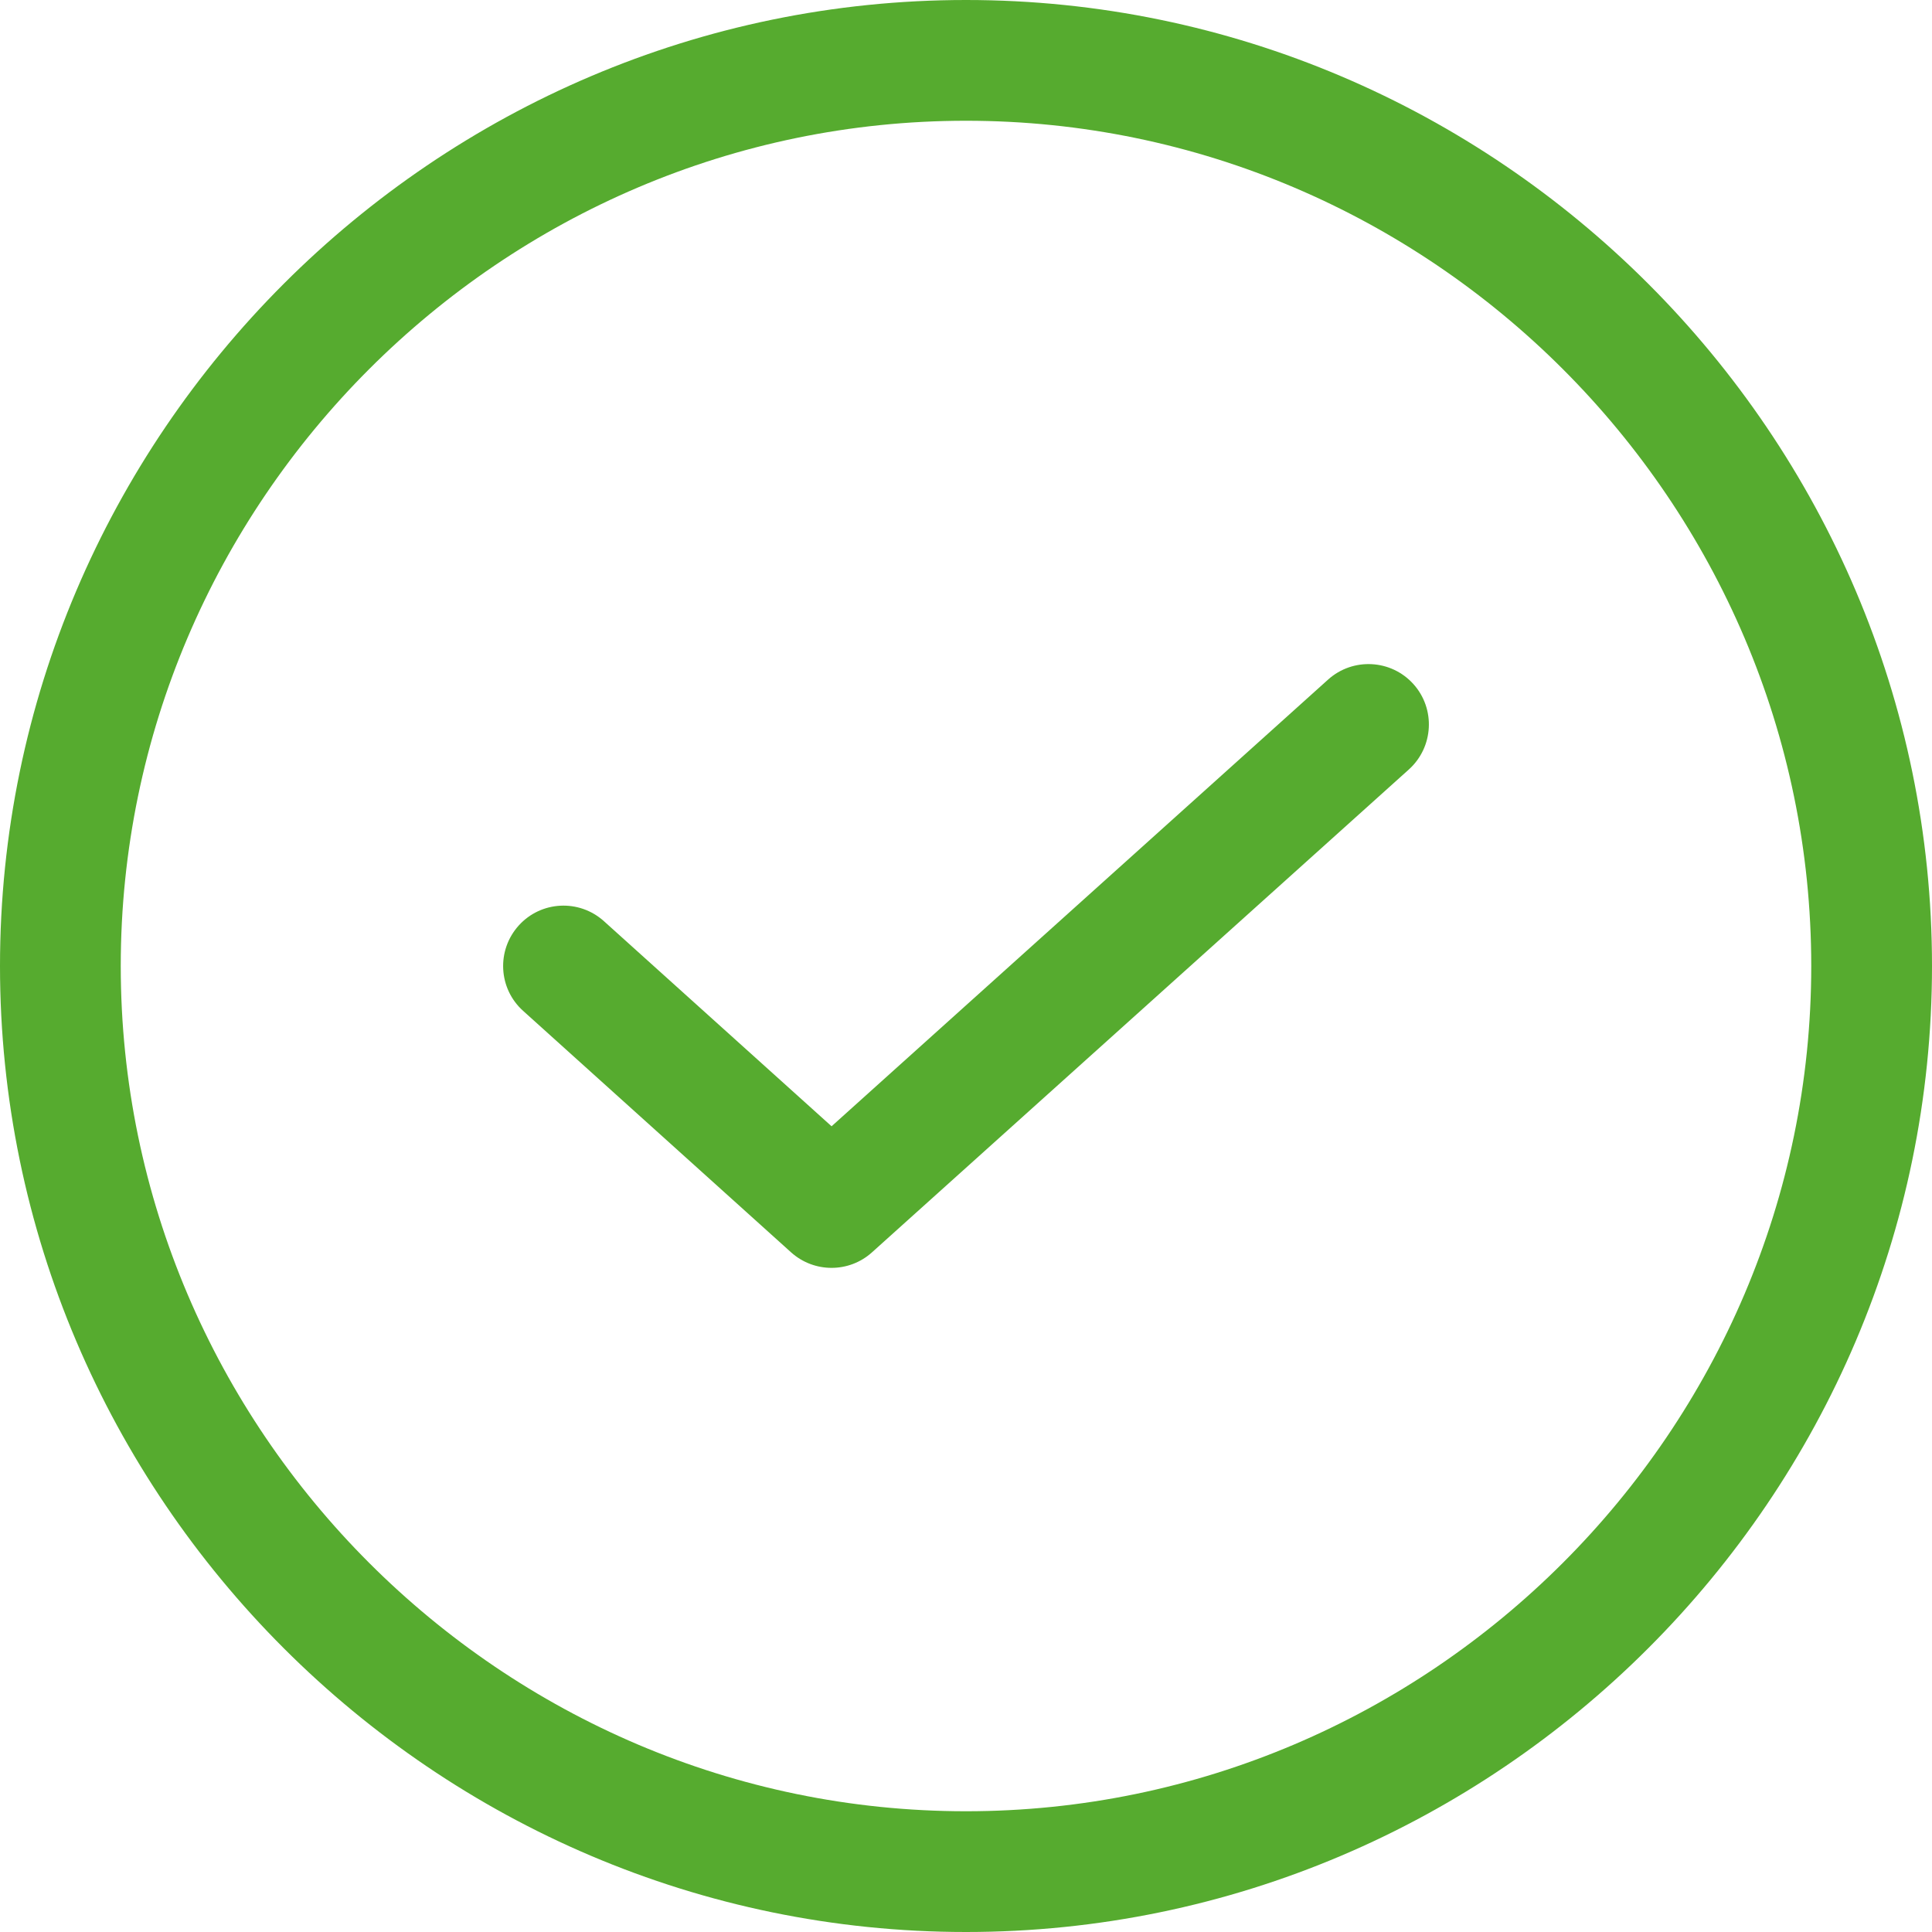
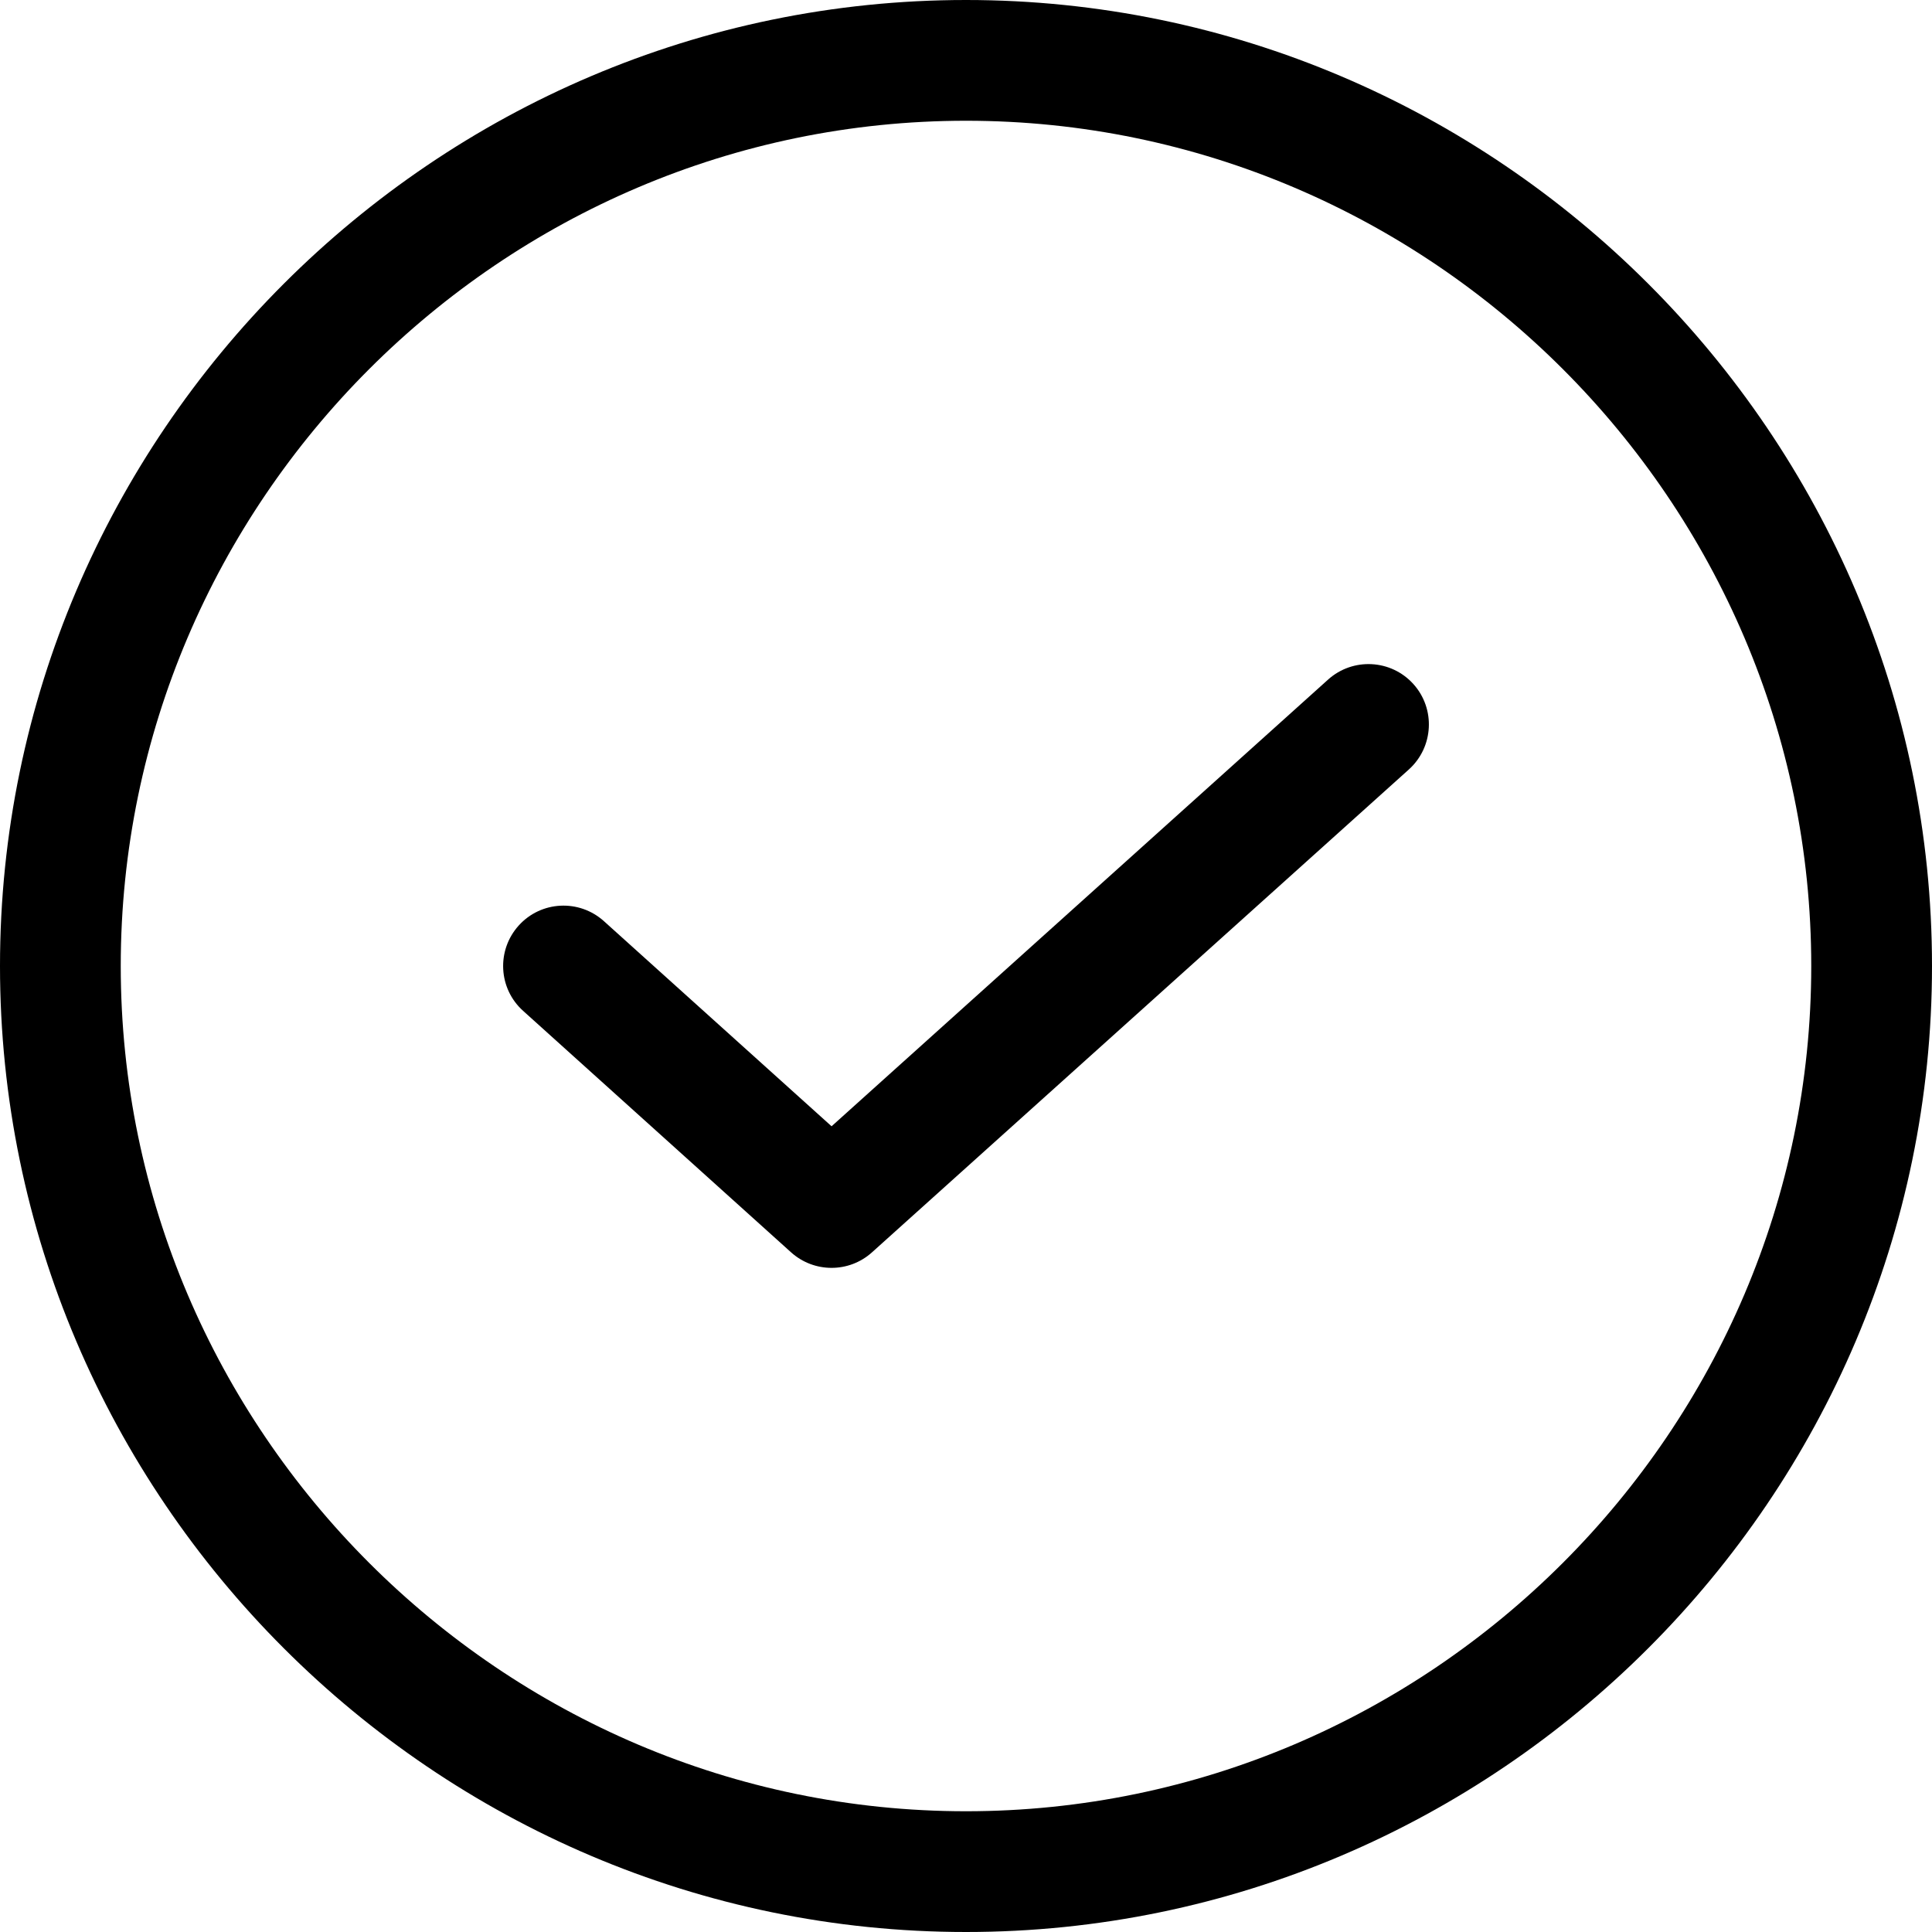
<svg xmlns="http://www.w3.org/2000/svg" width="24" height="24" viewBox="0 0 24 24" fill="none">
-   <path fill-rule="evenodd" clip-rule="evenodd" d="M12 22.5C17.772 22.5 22.5 17.772 22.5 12C22.5 6.228 17.772 1.5 12 1.5C6.228 1.5 1.5 6.228 1.5 12C1.5 17.772 6.228 22.5 12 22.5ZM24 12C24 18.6 18.6 24 12 24C5.4 24 0 18.6 0 12C0 5.4 5.4 0 12 0C18.6 0 24 5.4 24 12Z" fill="#56AB2F" />
-   <path fill-rule="evenodd" clip-rule="evenodd" d="M17.558 8.498C17.835 8.806 17.809 9.281 17.502 9.558L10.831 15.558C10.546 15.814 10.113 15.814 9.827 15.557L6.498 12.557C6.19 12.28 6.166 11.806 6.443 11.498C6.72 11.19 7.194 11.166 7.502 11.443L10.33 13.991L16.498 8.442C16.806 8.165 17.281 8.19 17.558 8.498Z" fill="#56AB2F" />
+   <path fill-rule="evenodd" clip-rule="evenodd" d="M12 22.5C17.772 22.5 22.5 17.772 22.5 12C22.5 6.228 17.772 1.5 12 1.5C6.228 1.5 1.5 6.228 1.5 12C1.5 17.772 6.228 22.5 12 22.5ZM24 12C24 18.6 18.6 24 12 24C5.4 24 0 18.6 0 12C0 5.4 5.4 0 12 0C18.6 0 24 5.4 24 12Z" fill="currentColor" />
+   <path fill-rule="evenodd" clip-rule="evenodd" d="M17.558 8.498C17.835 8.806 17.809 9.281 17.502 9.558L10.831 15.558C10.546 15.814 10.113 15.814 9.827 15.557L6.498 12.557C6.19 12.28 6.166 11.806 6.443 11.498C6.72 11.19 7.194 11.166 7.502 11.443L10.33 13.991L16.498 8.442C16.806 8.165 17.281 8.19 17.558 8.498Z" fill="currentColor" />
</svg>
